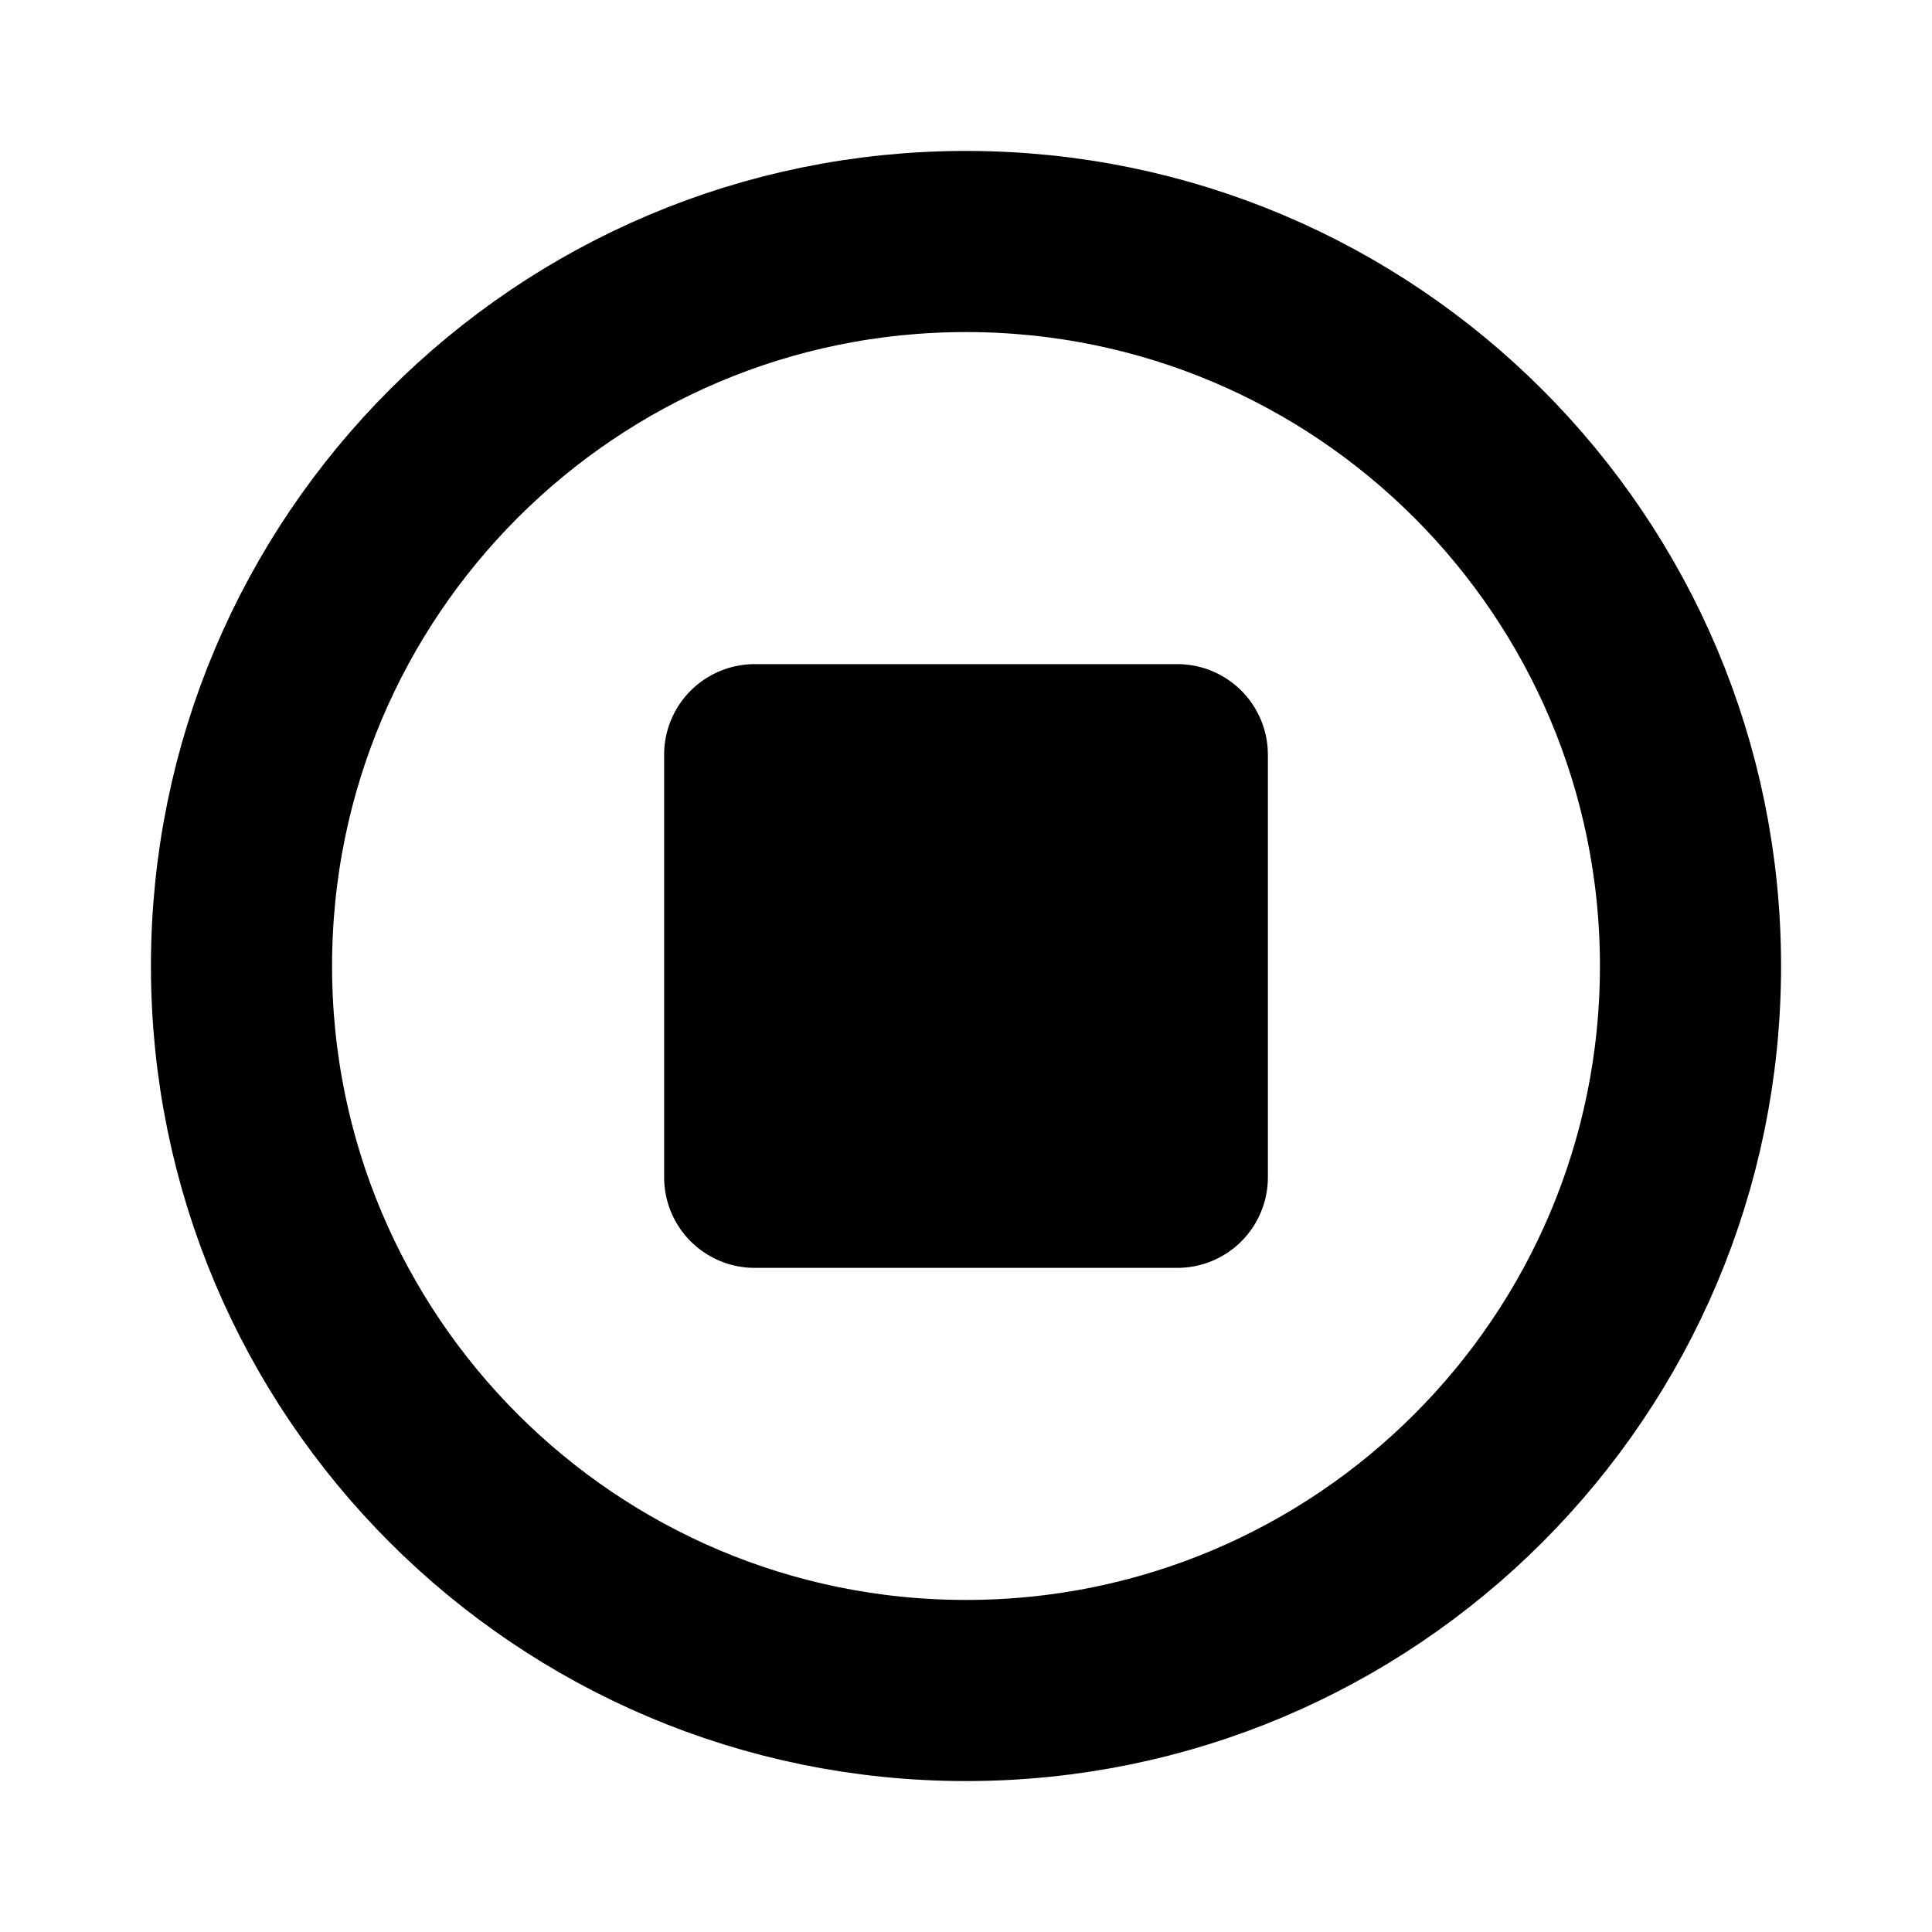
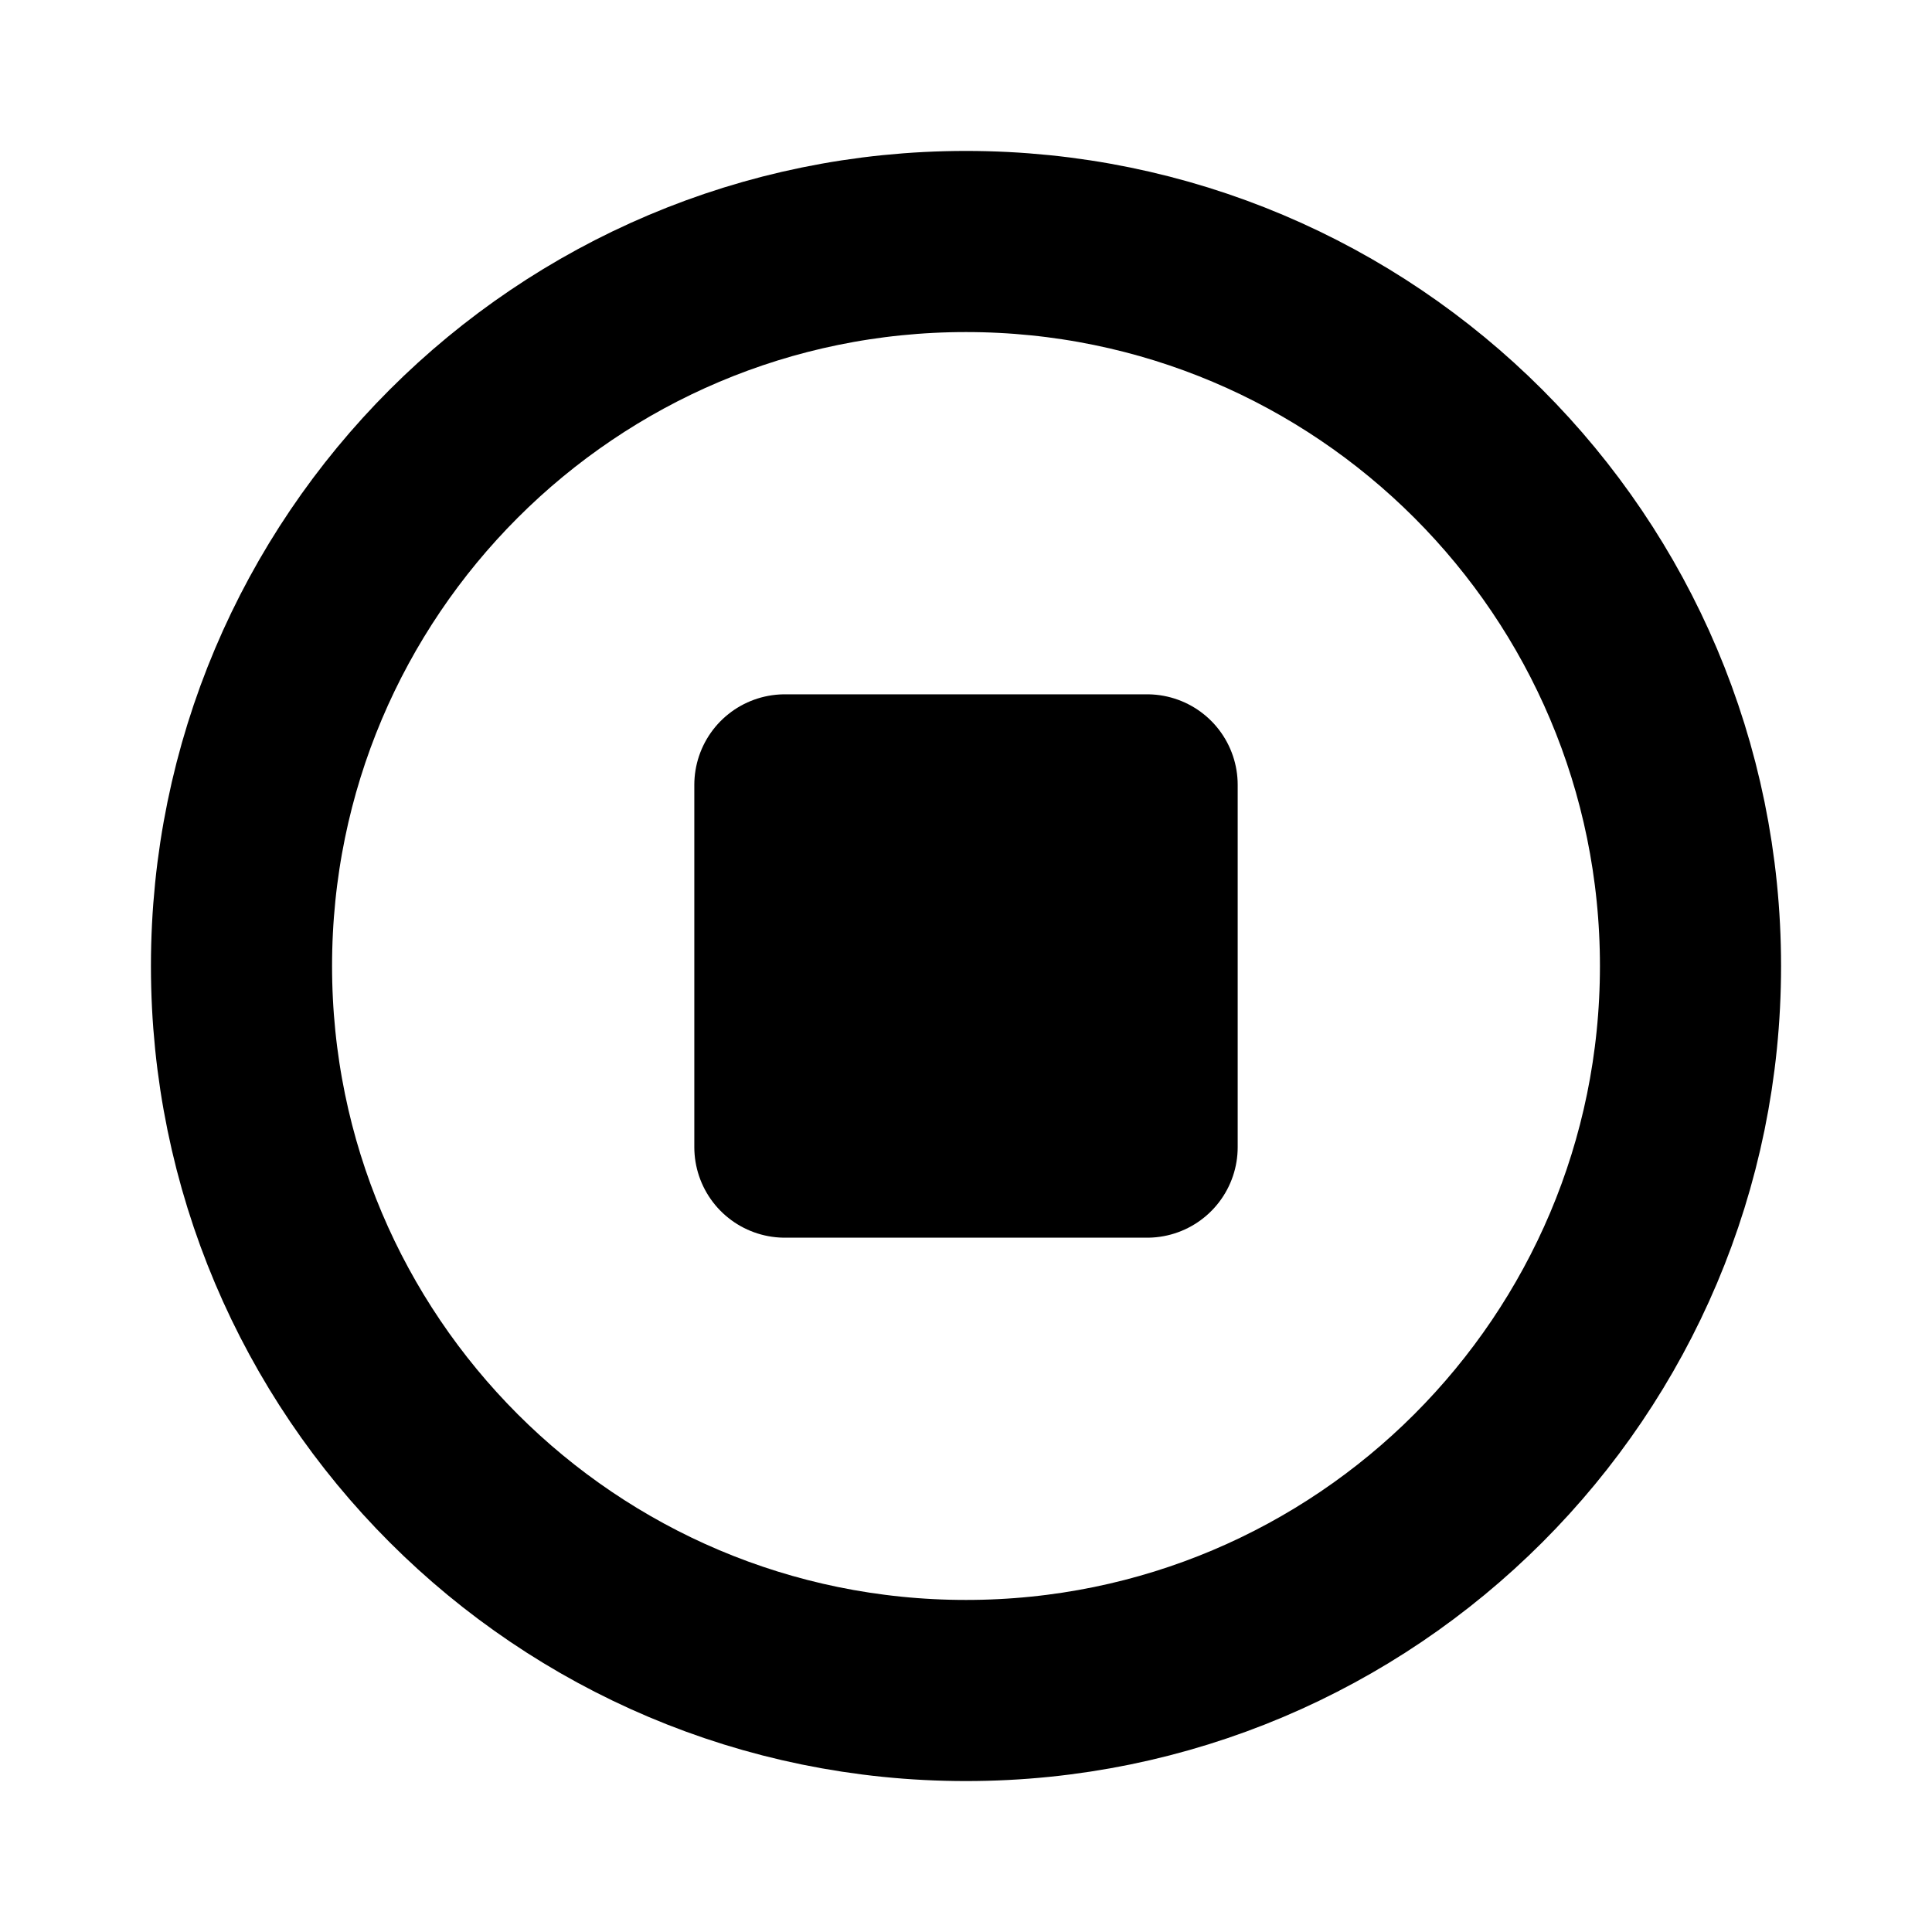
<svg xmlns="http://www.w3.org/2000/svg" id="Layer_1" data-name="Layer 1" viewBox="0 0 256 256">
  <circle cx="128" cy="128" r="96" fill="none" stroke="#000" stroke-linecap="round" stroke-linejoin="round" stroke-width="24" />
-   <rect x="100" y="100" width="56" height="56" stroke-width="24" stroke="#000" stroke-linecap="round" stroke-linejoin="round" fill="none" />
-   <rect x="100" y="100" width="56" height="56" />
+   <rect x="104" y="104" width="48" height="48" stroke-width="24" stroke="#000" stroke-linecap="round" stroke-linejoin="round" fill="none" />
+   <rect x="104" y="104" width="48" height="48" />
</svg>
